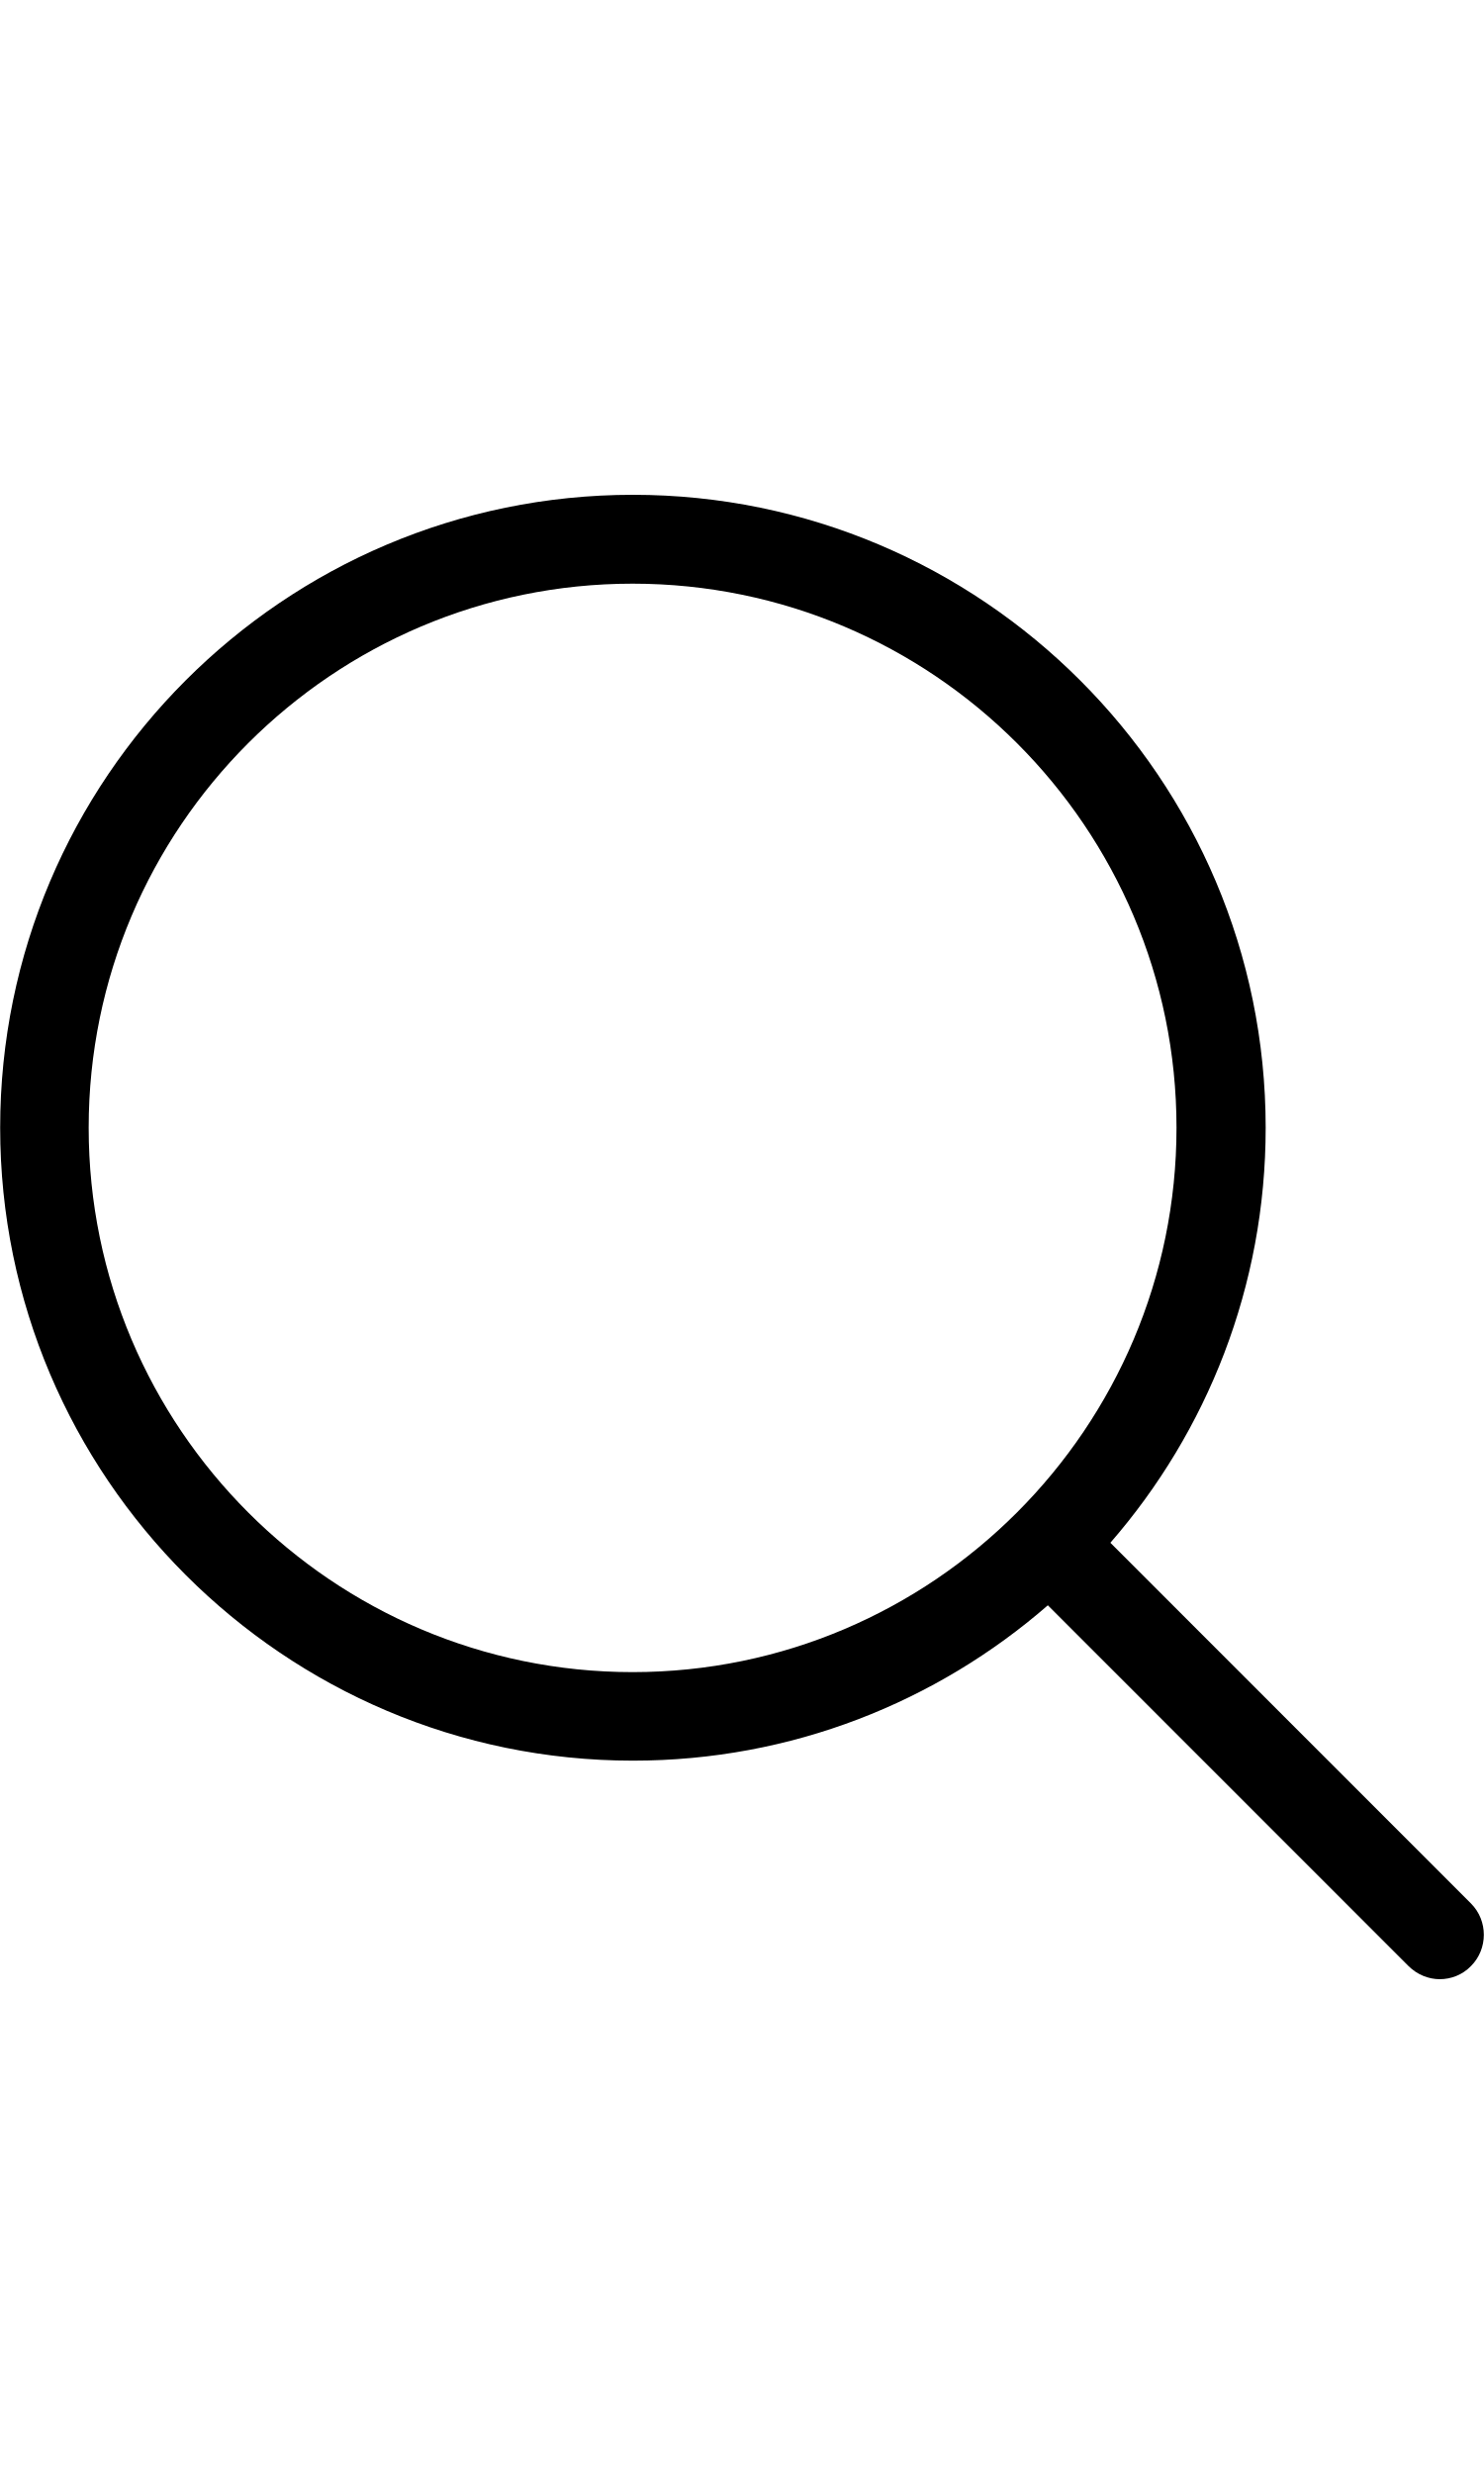
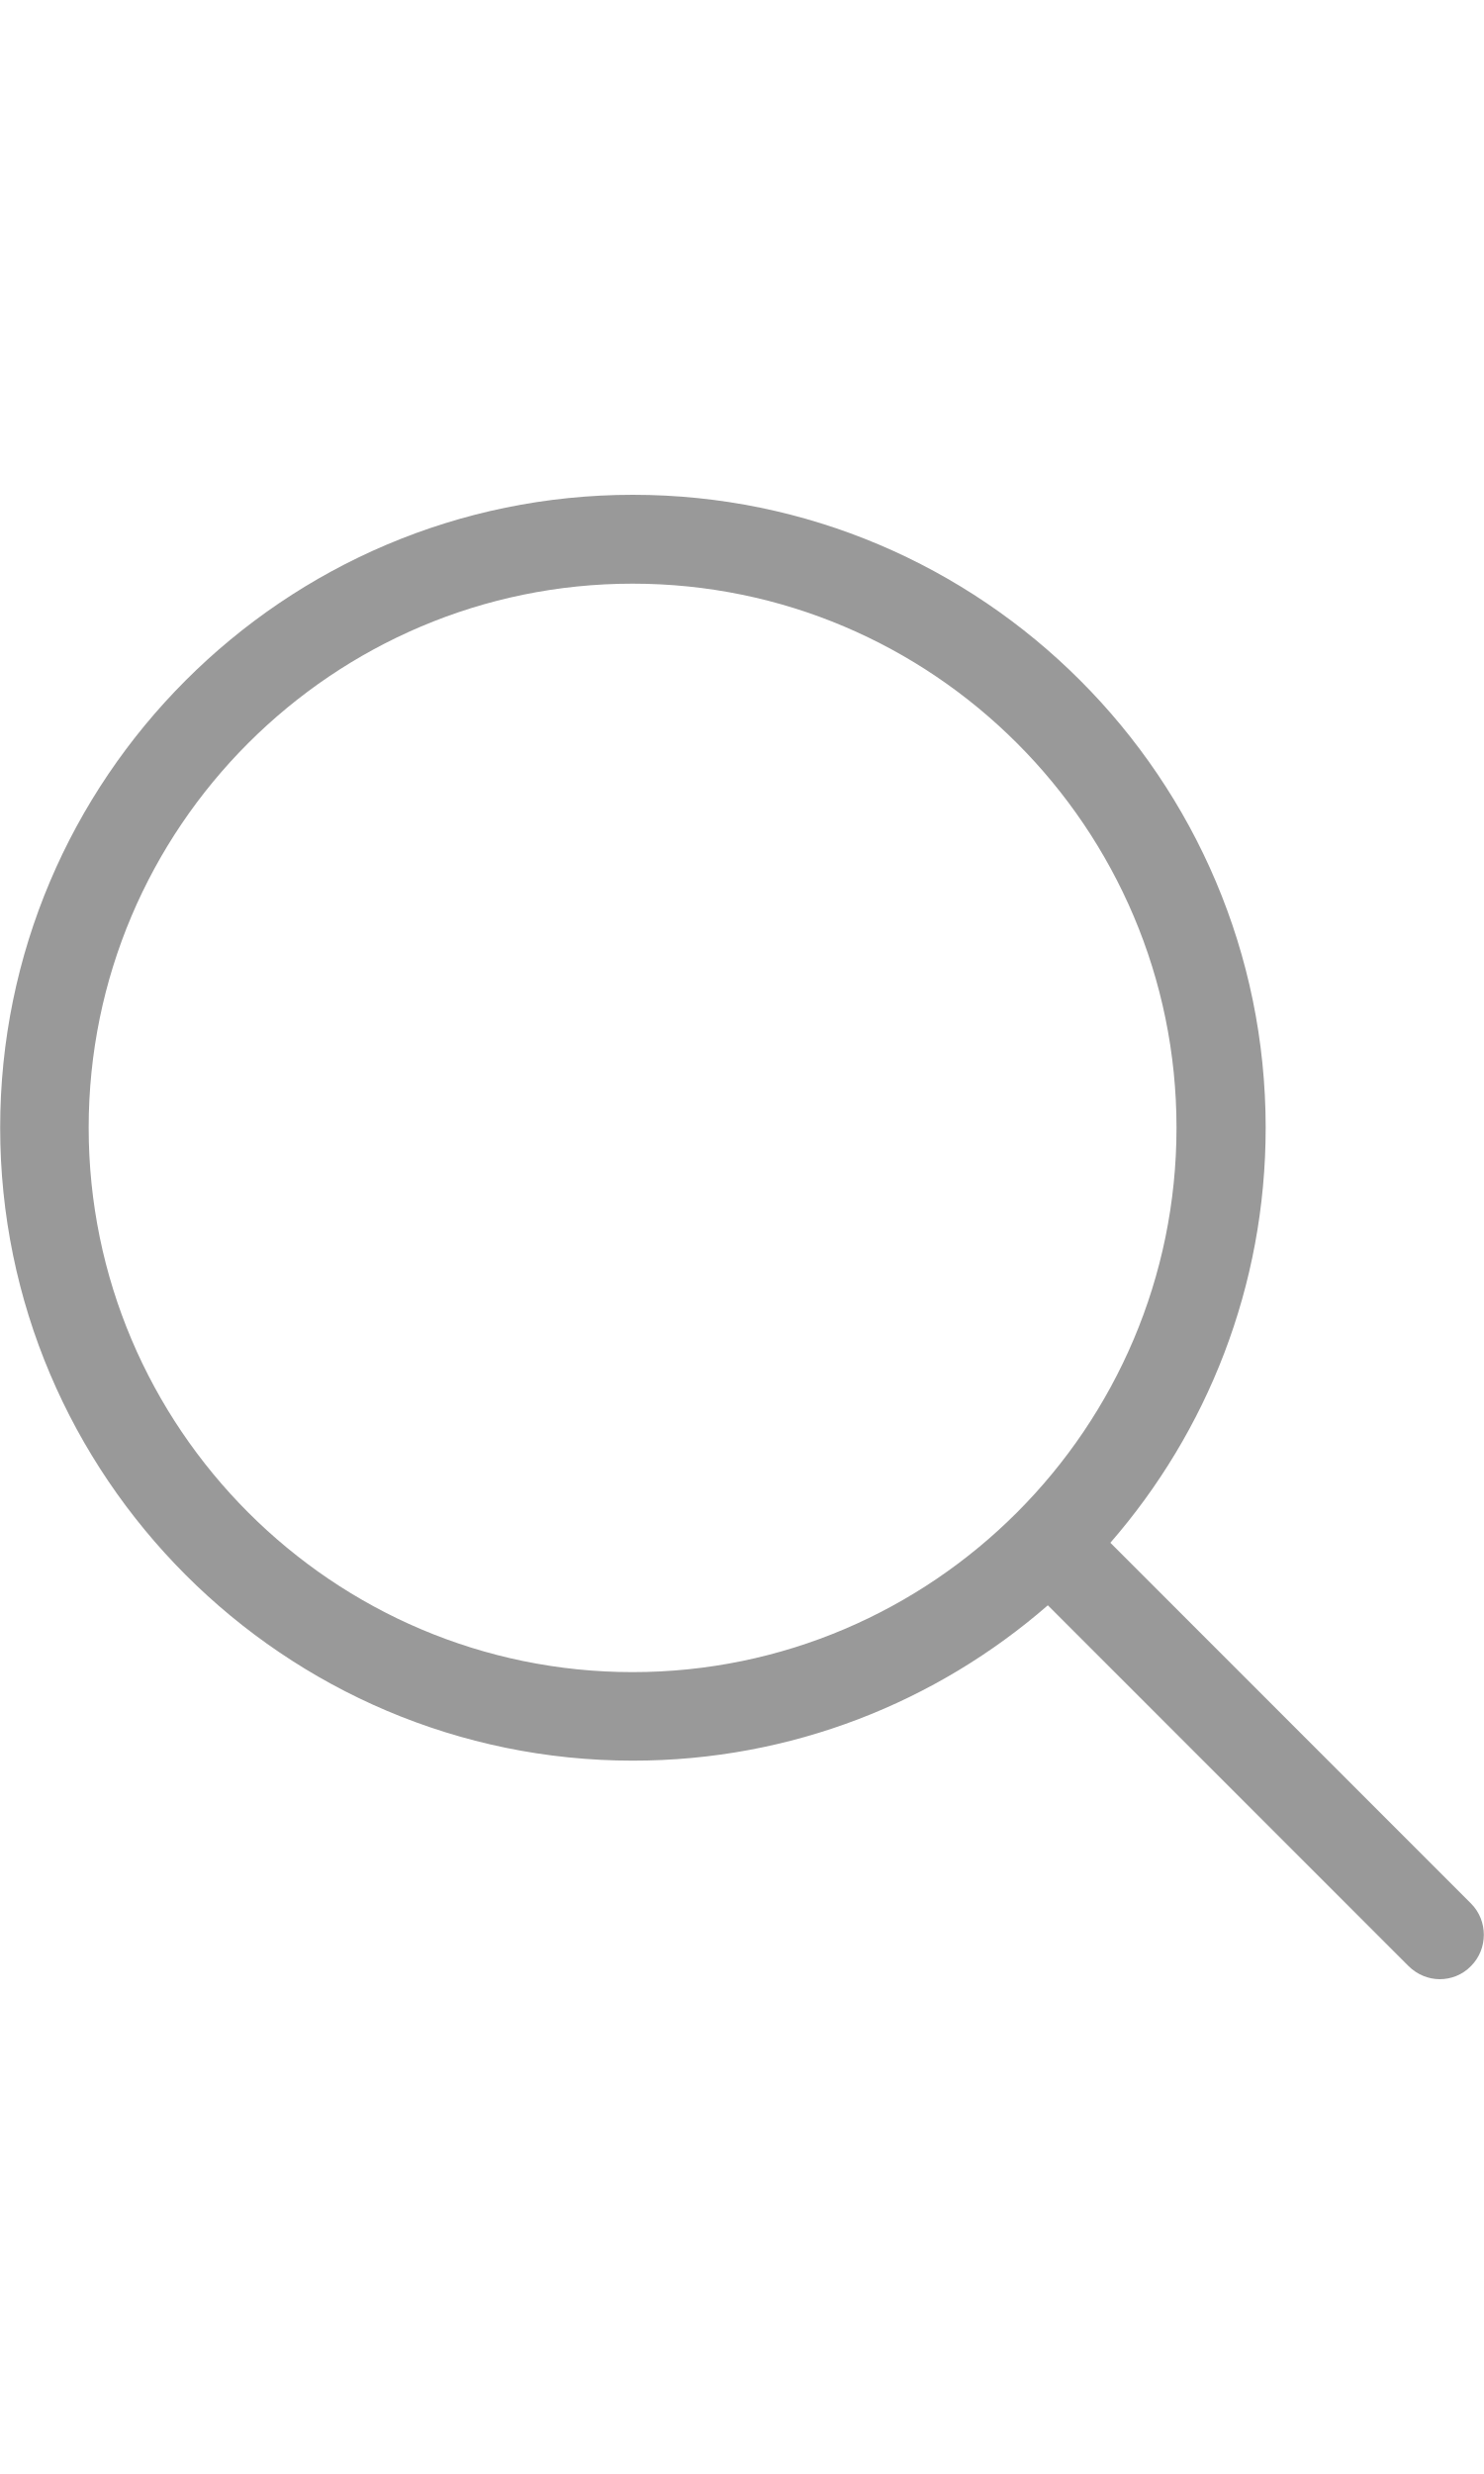
<svg xmlns="http://www.w3.org/2000/svg" version="1.1" width="24px" height="40px" id="Capa_1" x="0px" y="0px" viewBox="0 0 451 451" style="enable-background:new 0 0 451 451;" xml:space="preserve">
  <g>
-     <path d="M447.05,428l-109.6-109.6c29.4-33.8,47.2-77.9,47.2-126.1C384.65,86.2,298.35,0,192.35,0C86.25,0,0.05,86.3,0.05,192.3   s86.3,192.3,192.3,192.3c48.2,0,92.3-17.8,126.1-47.2L428.05,447c2.6,2.6,6.1,4,9.5,4s6.9-1.3,9.5-4   C452.25,441.8,452.25,433.2,447.05,428z M26.95,192.3c0-91.2,74.2-165.3,165.3-165.3c91.2,0,165.3,74.2,165.3,165.3   s-74.1,165.4-165.3,165.4C101.15,357.7,26.95,283.5,26.95,192.3z" />
+     <path d="M447.05,428l-109.6-109.6c29.4-33.8,47.2-77.9,47.2-126.1C384.65,86.2,298.35,0,192.35,0C86.25,0,0.05,86.3,0.05,192.3   s86.3,192.3,192.3,192.3c48.2,0,92.3-17.8,126.1-47.2L428.05,447c2.6,2.6,6.1,4,9.5,4s6.9-1.3,9.5-4   C452.25,441.8,452.25,433.2,447.05,428z M26.95,192.3c0-91.2,74.2-165.3,165.3-165.3c91.2,0,165.3,74.2,165.3,165.3   s-74.1,165.4-165.3,165.4C101.15,357.7,26.95,283.5,26.95,192.3z" fill="#999999" />
  </g>
  <g>
</g>
  <g>
</g>
  <g>
</g>
  <g>
</g>
  <g>
</g>
  <g>
</g>
  <g>
</g>
  <g>
</g>
  <g>
</g>
  <g>
</g>
  <g>
</g>
  <g>
</g>
  <g>
</g>
  <g>
</g>
  <g>
</g>
</svg>
